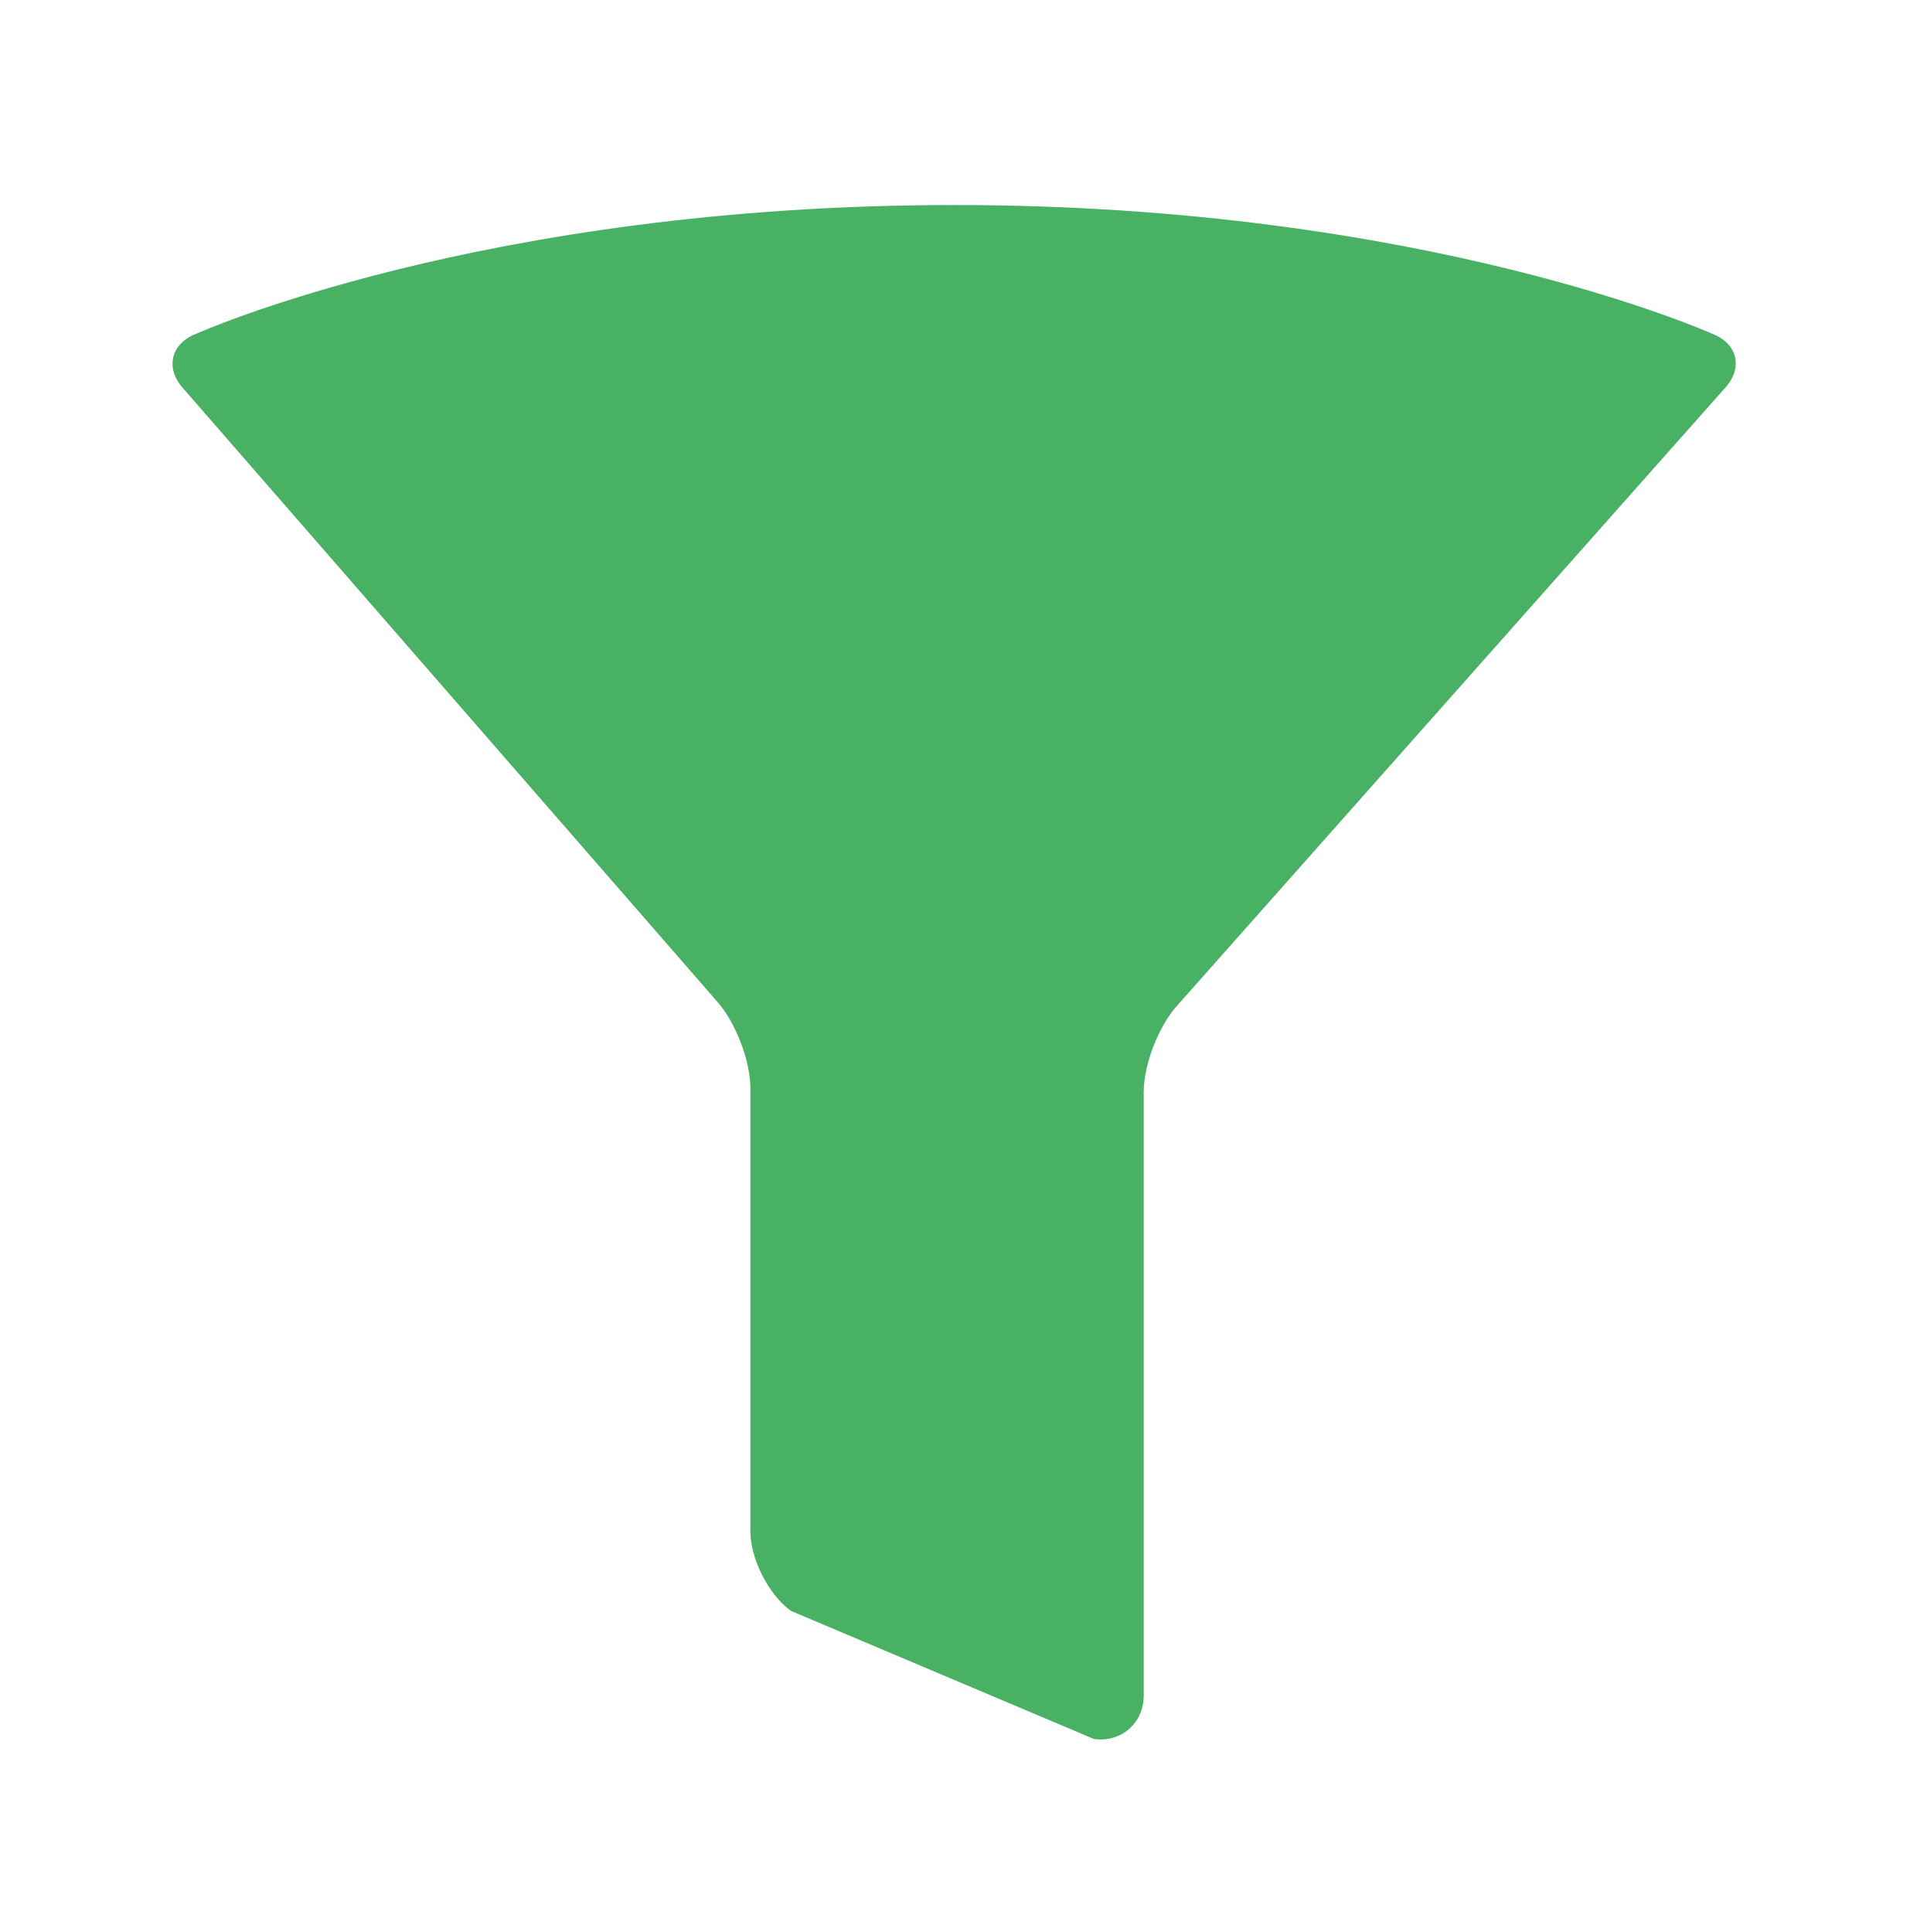
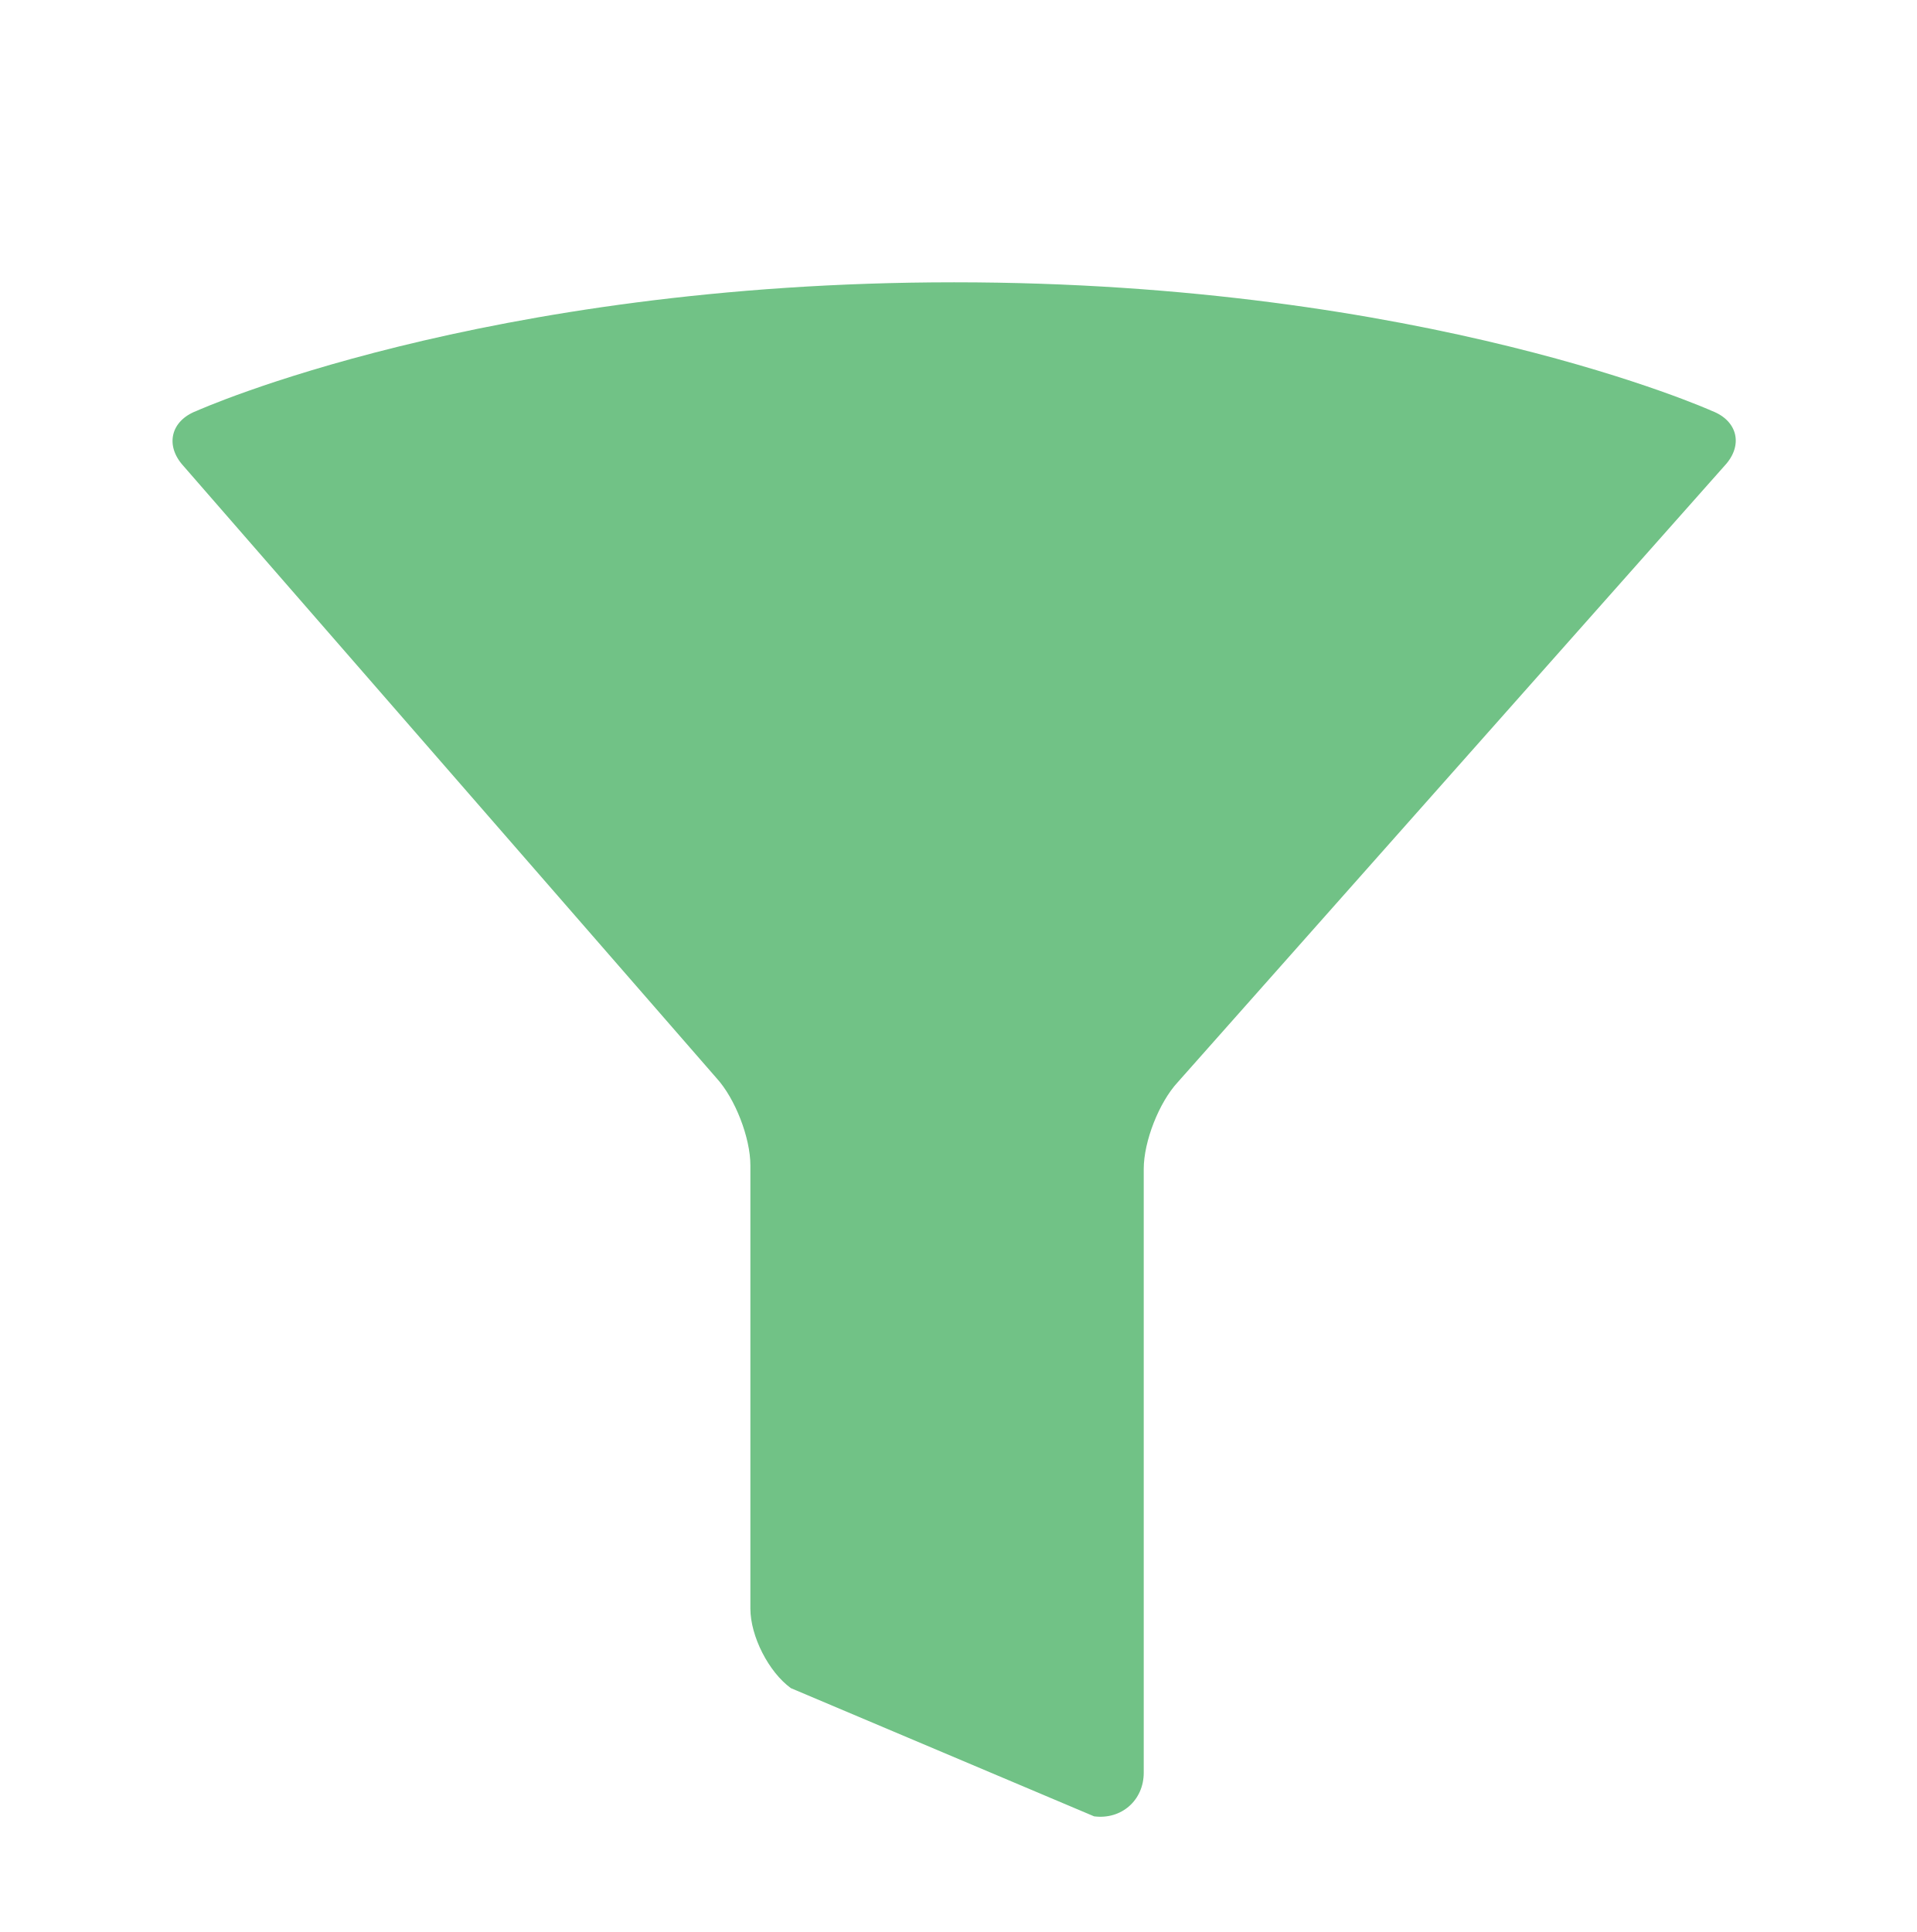
<svg xmlns="http://www.w3.org/2000/svg" version="1.1" id="Layer_1" x="0px" y="0px" width="744px" height="750px" viewBox="0 0 744 750" enable-background="new 0 0 744 750" xml:space="preserve">
  <defs>
	
	
		</defs>
-   <g id="layer1" opacity="0.9">
+   <g id="layer1" opacity="0.7">
    <g>
      <g id="g7561_6_">
        <g id="path3346_8_">
-           <path fill="#34A853" d="M71.165,150.852c-7.199-7.898-4.924-17.488,5.055-21.312c0,0,110.908-49.949,294.095-49.951      s294.137,49.946,294.137,49.946c9.979,3.823,12.198,13.362,4.931,21.197l-212.28,239.364      c-7.267,7.835-13.212,22.989-13.212,33.675v234.403c0,10.686-8.67,18.304-19.267,16.927l-117.683-49.767      c-8.64-6.287-15.71-20.176-15.71-30.862v-172.09c0-10.686-5.89-25.892-13.089-33.789L71.165,150.852z" />
+           <path fill="#34A853" d="M71.165,180.852c-7.199-7.898-4.924-17.488,5.055-21.312c0,0,110.908-49.949,294.095-49.951      s294.137,49.946,294.137,49.946c9.979,3.823,12.198,13.362,4.931,21.197l-212.28,239.364      c-7.267,7.835-13.212,22.989-13.212,33.675v234.403c0,10.686-8.67,18.304-19.267,16.927l-117.683-49.767      c-8.64-6.287-15.71-20.176-15.71-30.862v-172.09c0-10.686-5.89-25.892-13.089-33.789L71.165,180.852z" />
        </g>
      </g>
    </g>
  </g>
</svg>
